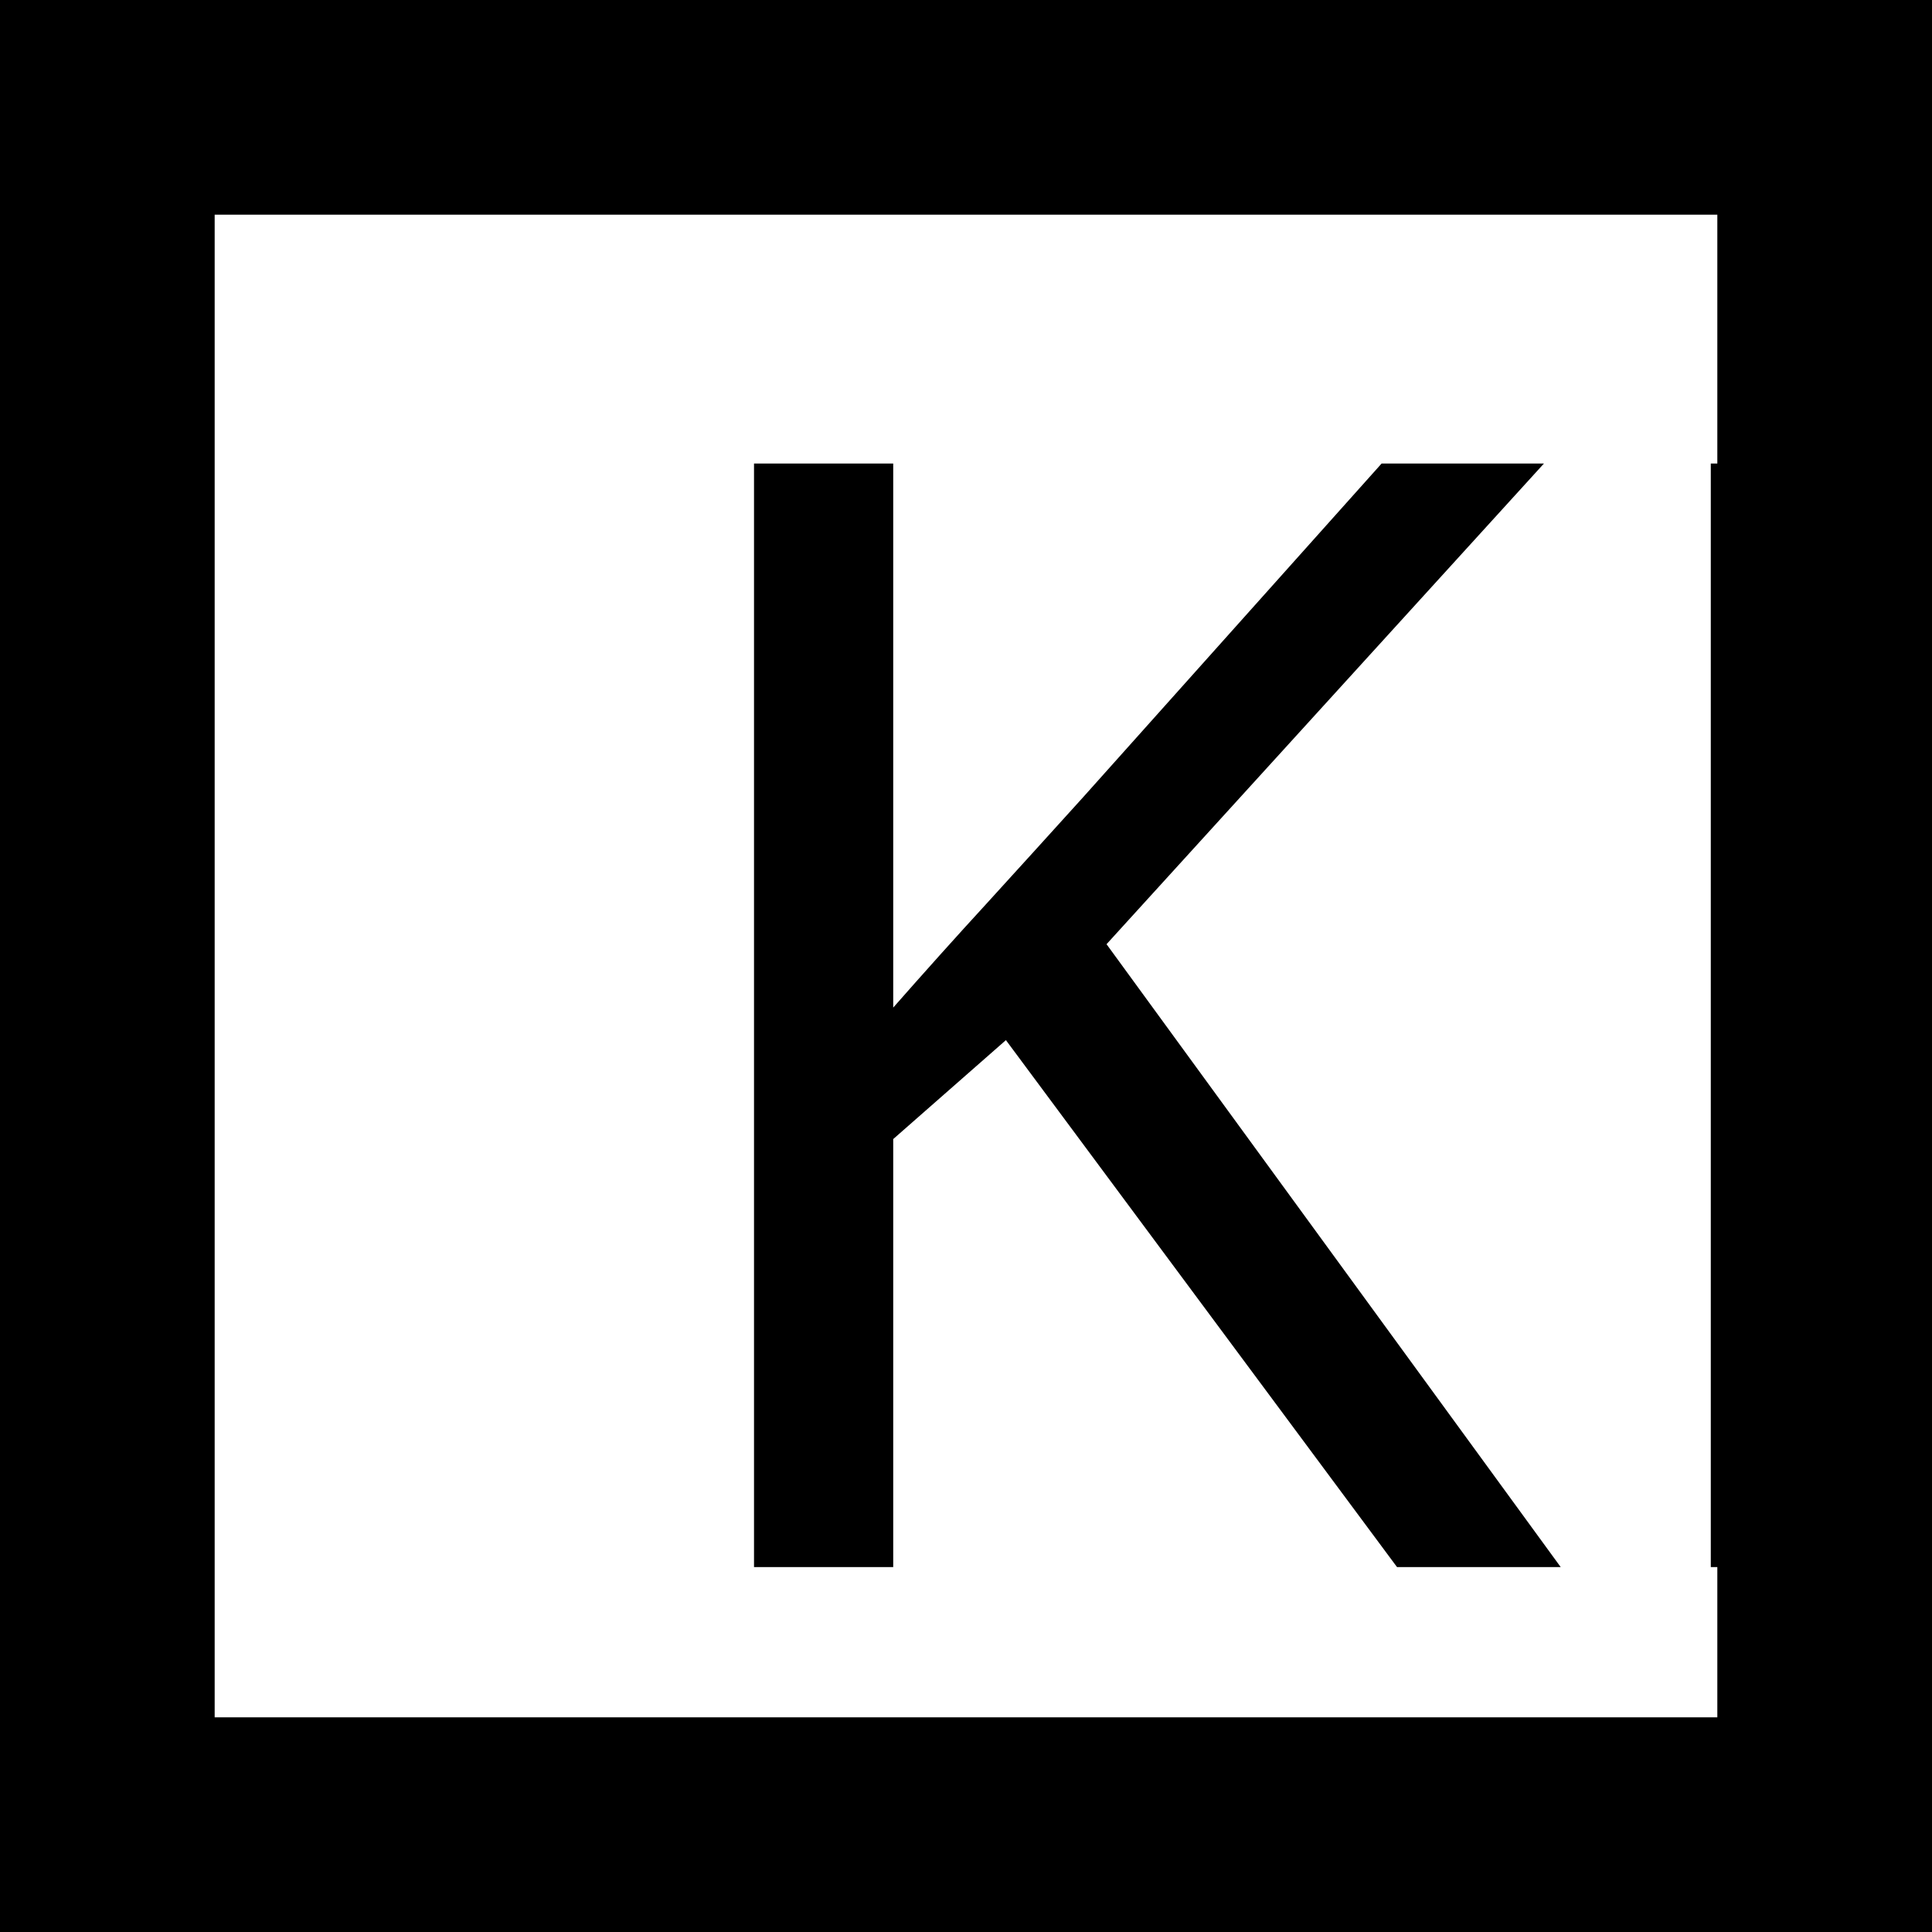
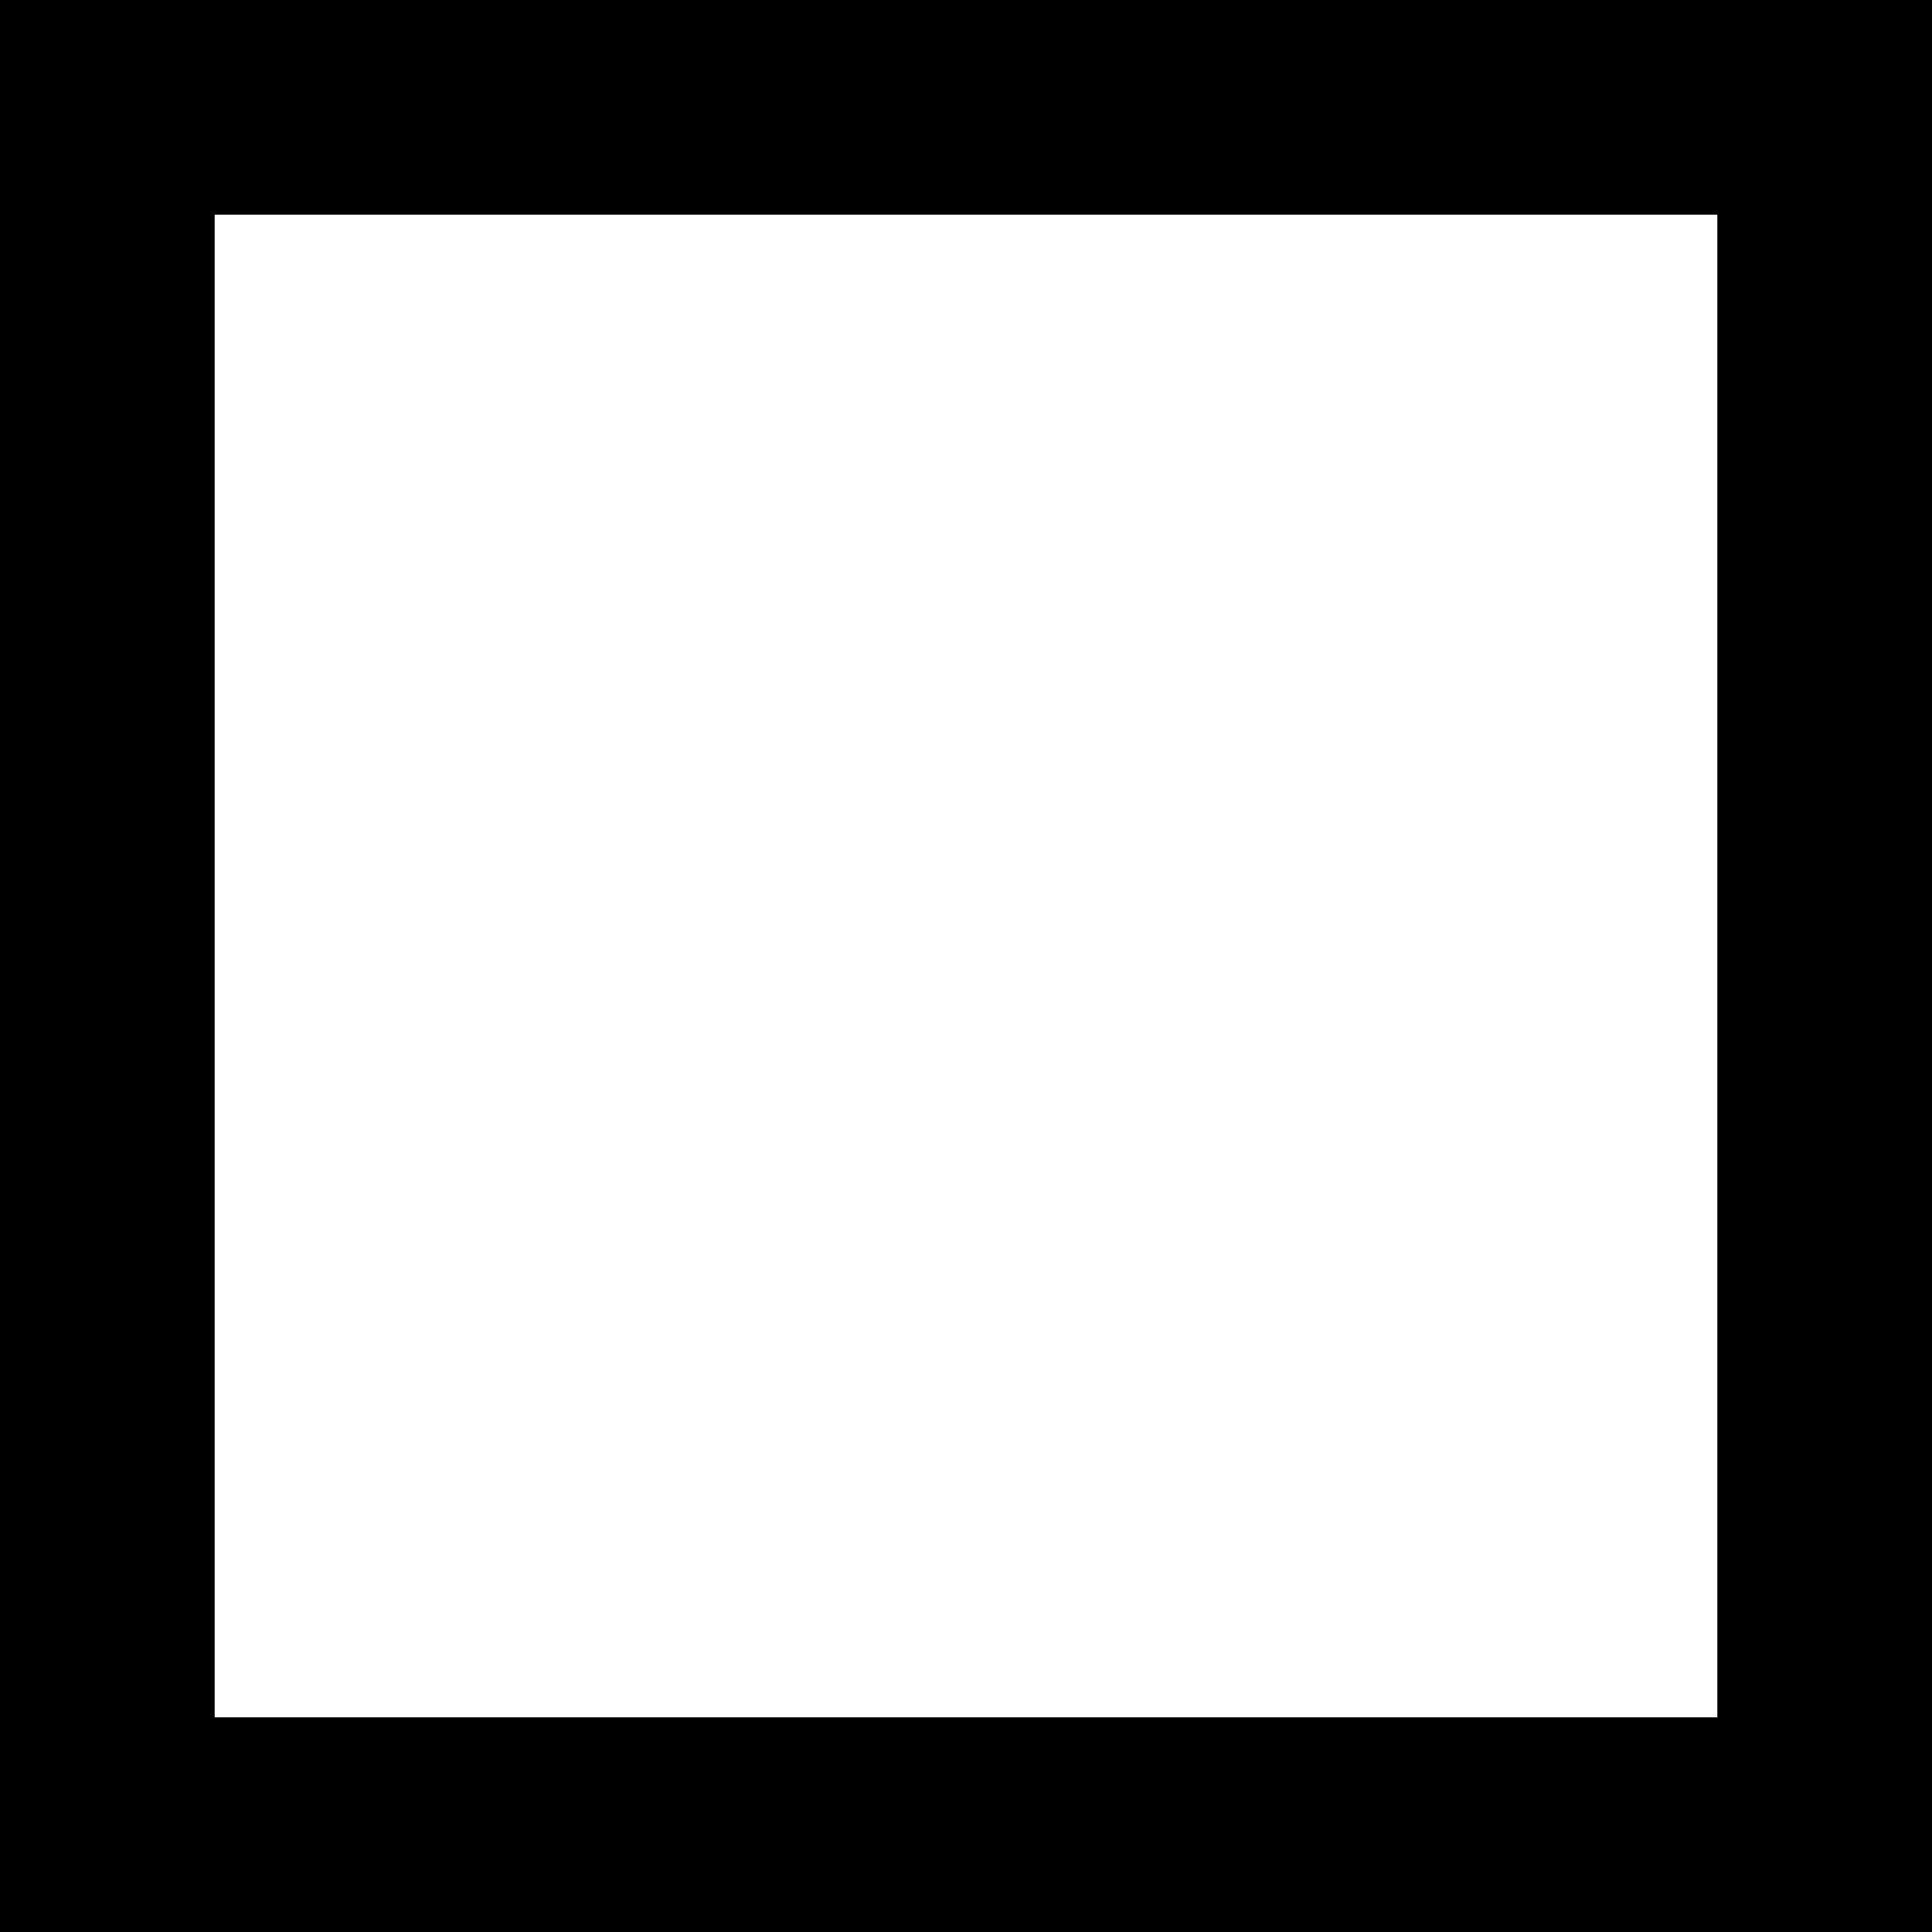
<svg xmlns="http://www.w3.org/2000/svg" xmlns:xlink="http://www.w3.org/1999/xlink" width="90px" height="90px" viewBox="0 0 90 90" version="1.1">
  <defs>
-     <rect id="path-1" x="0" y="0" width="90" height="90" />
+     <rect id="path-1" x="278" y="22" width="90" height="90" />
    <mask id="mask-2" maskContentUnits="userSpaceOnUse" maskUnits="objectBoundingBox" x="0" y="0" width="90" height="90" fill="white">
      <use xlink:href="#path-1" />
    </mask>
  </defs>
  <g id="Page-2" stroke="none" stroke-width="1" fill="none" fill-rule="evenodd">
-     <g id="Homepage" transform="translate(-35, -21)">
-       <g id="k2-logo" transform="translate(35, 21)">
-         <use id="Rectangle-4" stroke="#000000" mask="url(#mask-2)" stroke-width="20" fill="#FFFFFF" xlink:href="#path-1" />
-         <text id="KK" font-family="AmsterdamTangram" font-size="72" font-weight="normal" fill="#000000">
-           <tspan x="28.14" y="73">KK</tspan>
-         </text>
-       </g>
+     <g id="Desktop" transform="translate(-278, -22)" stroke="#000000" stroke-width="20" fill="#FFFFFF">
+       <use id="Rectangle-4" mask="url(#mask-2)" xlink:href="#path-1" />
    </g>
  </g>
</svg>
